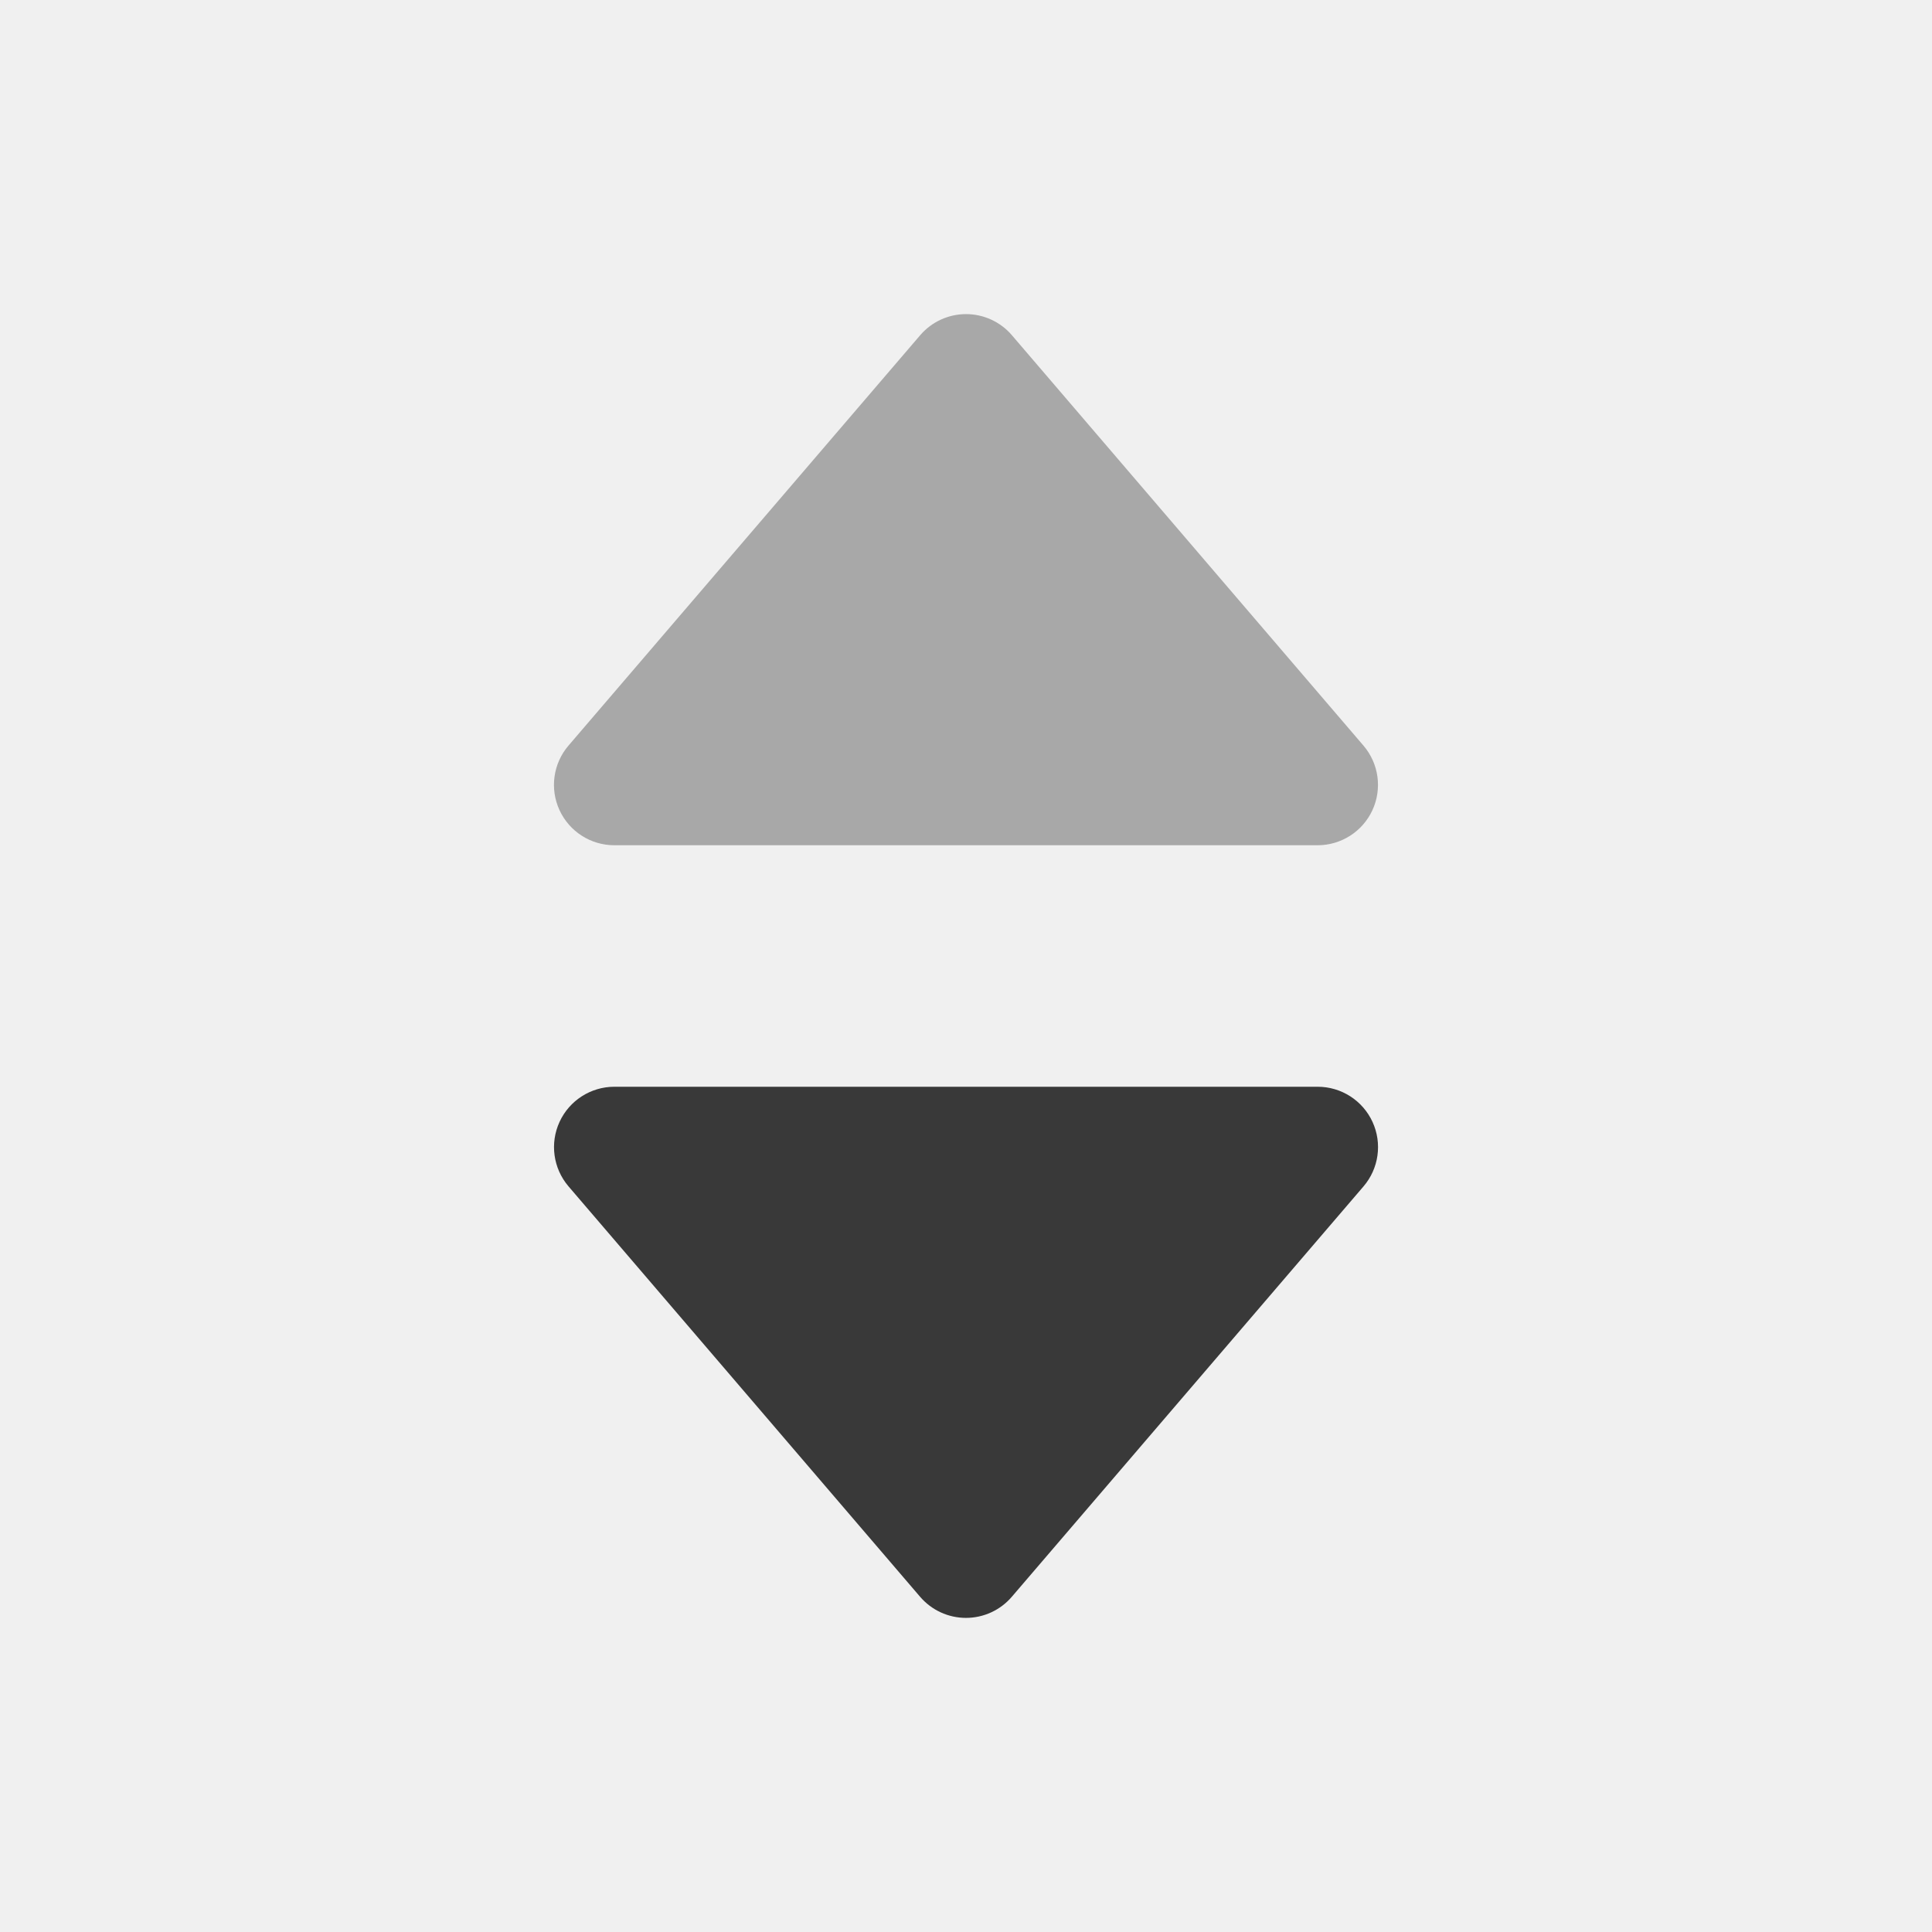
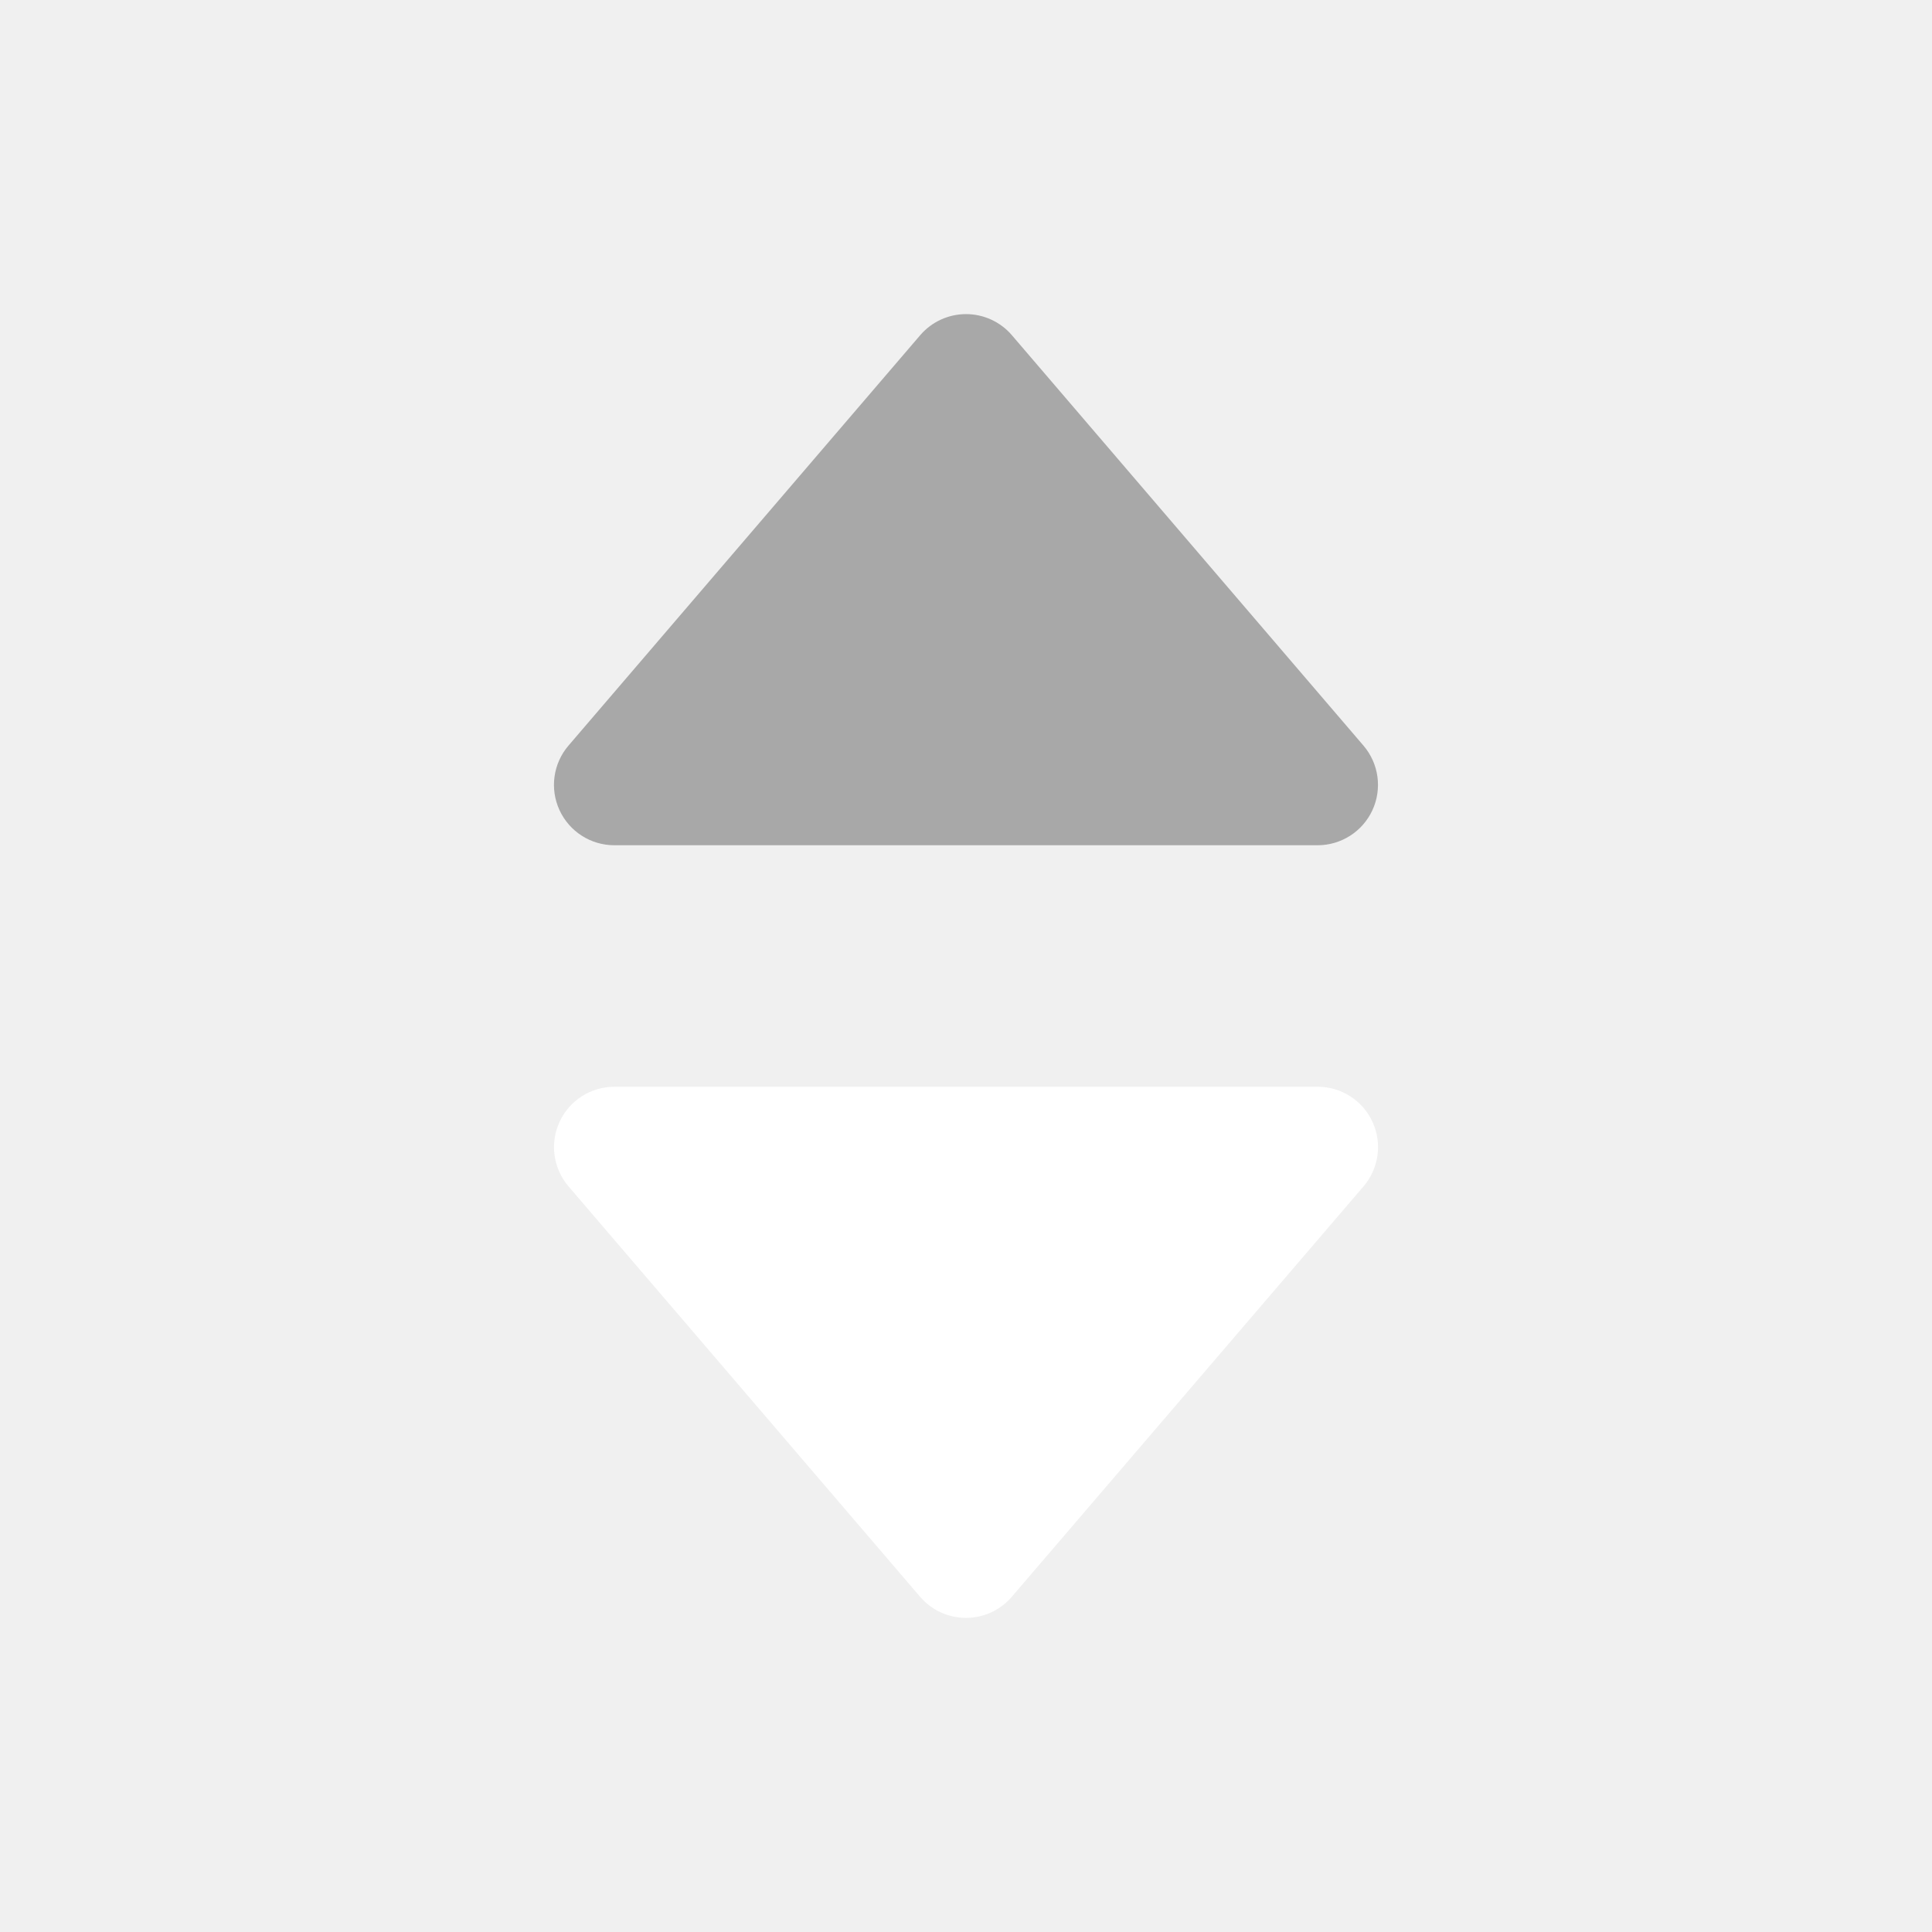
<svg xmlns="http://www.w3.org/2000/svg" width="24" height="24" viewBox="0 0 24 24">
  <defs>
-     <style>.a{fill:none;}.b{fill:#a8a8a8;}.c{fill:#393939;}</style>
+     <style>.a{fill:none;}.b{fill:#a8a8a8;}.c{fill:#fff;}</style>
  </defs>
  <g transform="translate(-888 -723)">
    <g transform="translate(888 723)">
      <rect class="a" width="24" height="24" />
      <path class="b" d="M5.431.664a.75.75,0,0,1,1.139,0l4.369,5.1A.75.75,0,0,1,10.369,7H1.631a.75.75,0,0,1-.569-1.238Z" transform="translate(6 3.5)" />
      <path class="c" d="M5.431.664a.75.75,0,0,1,1.139,0l4.369,5.1A.75.75,0,0,1,10.369,7H1.631a.75.75,0,0,1-.569-1.238Z" transform="translate(18 20.5) rotate(180)" />
    </g>
  </g>
</svg>
